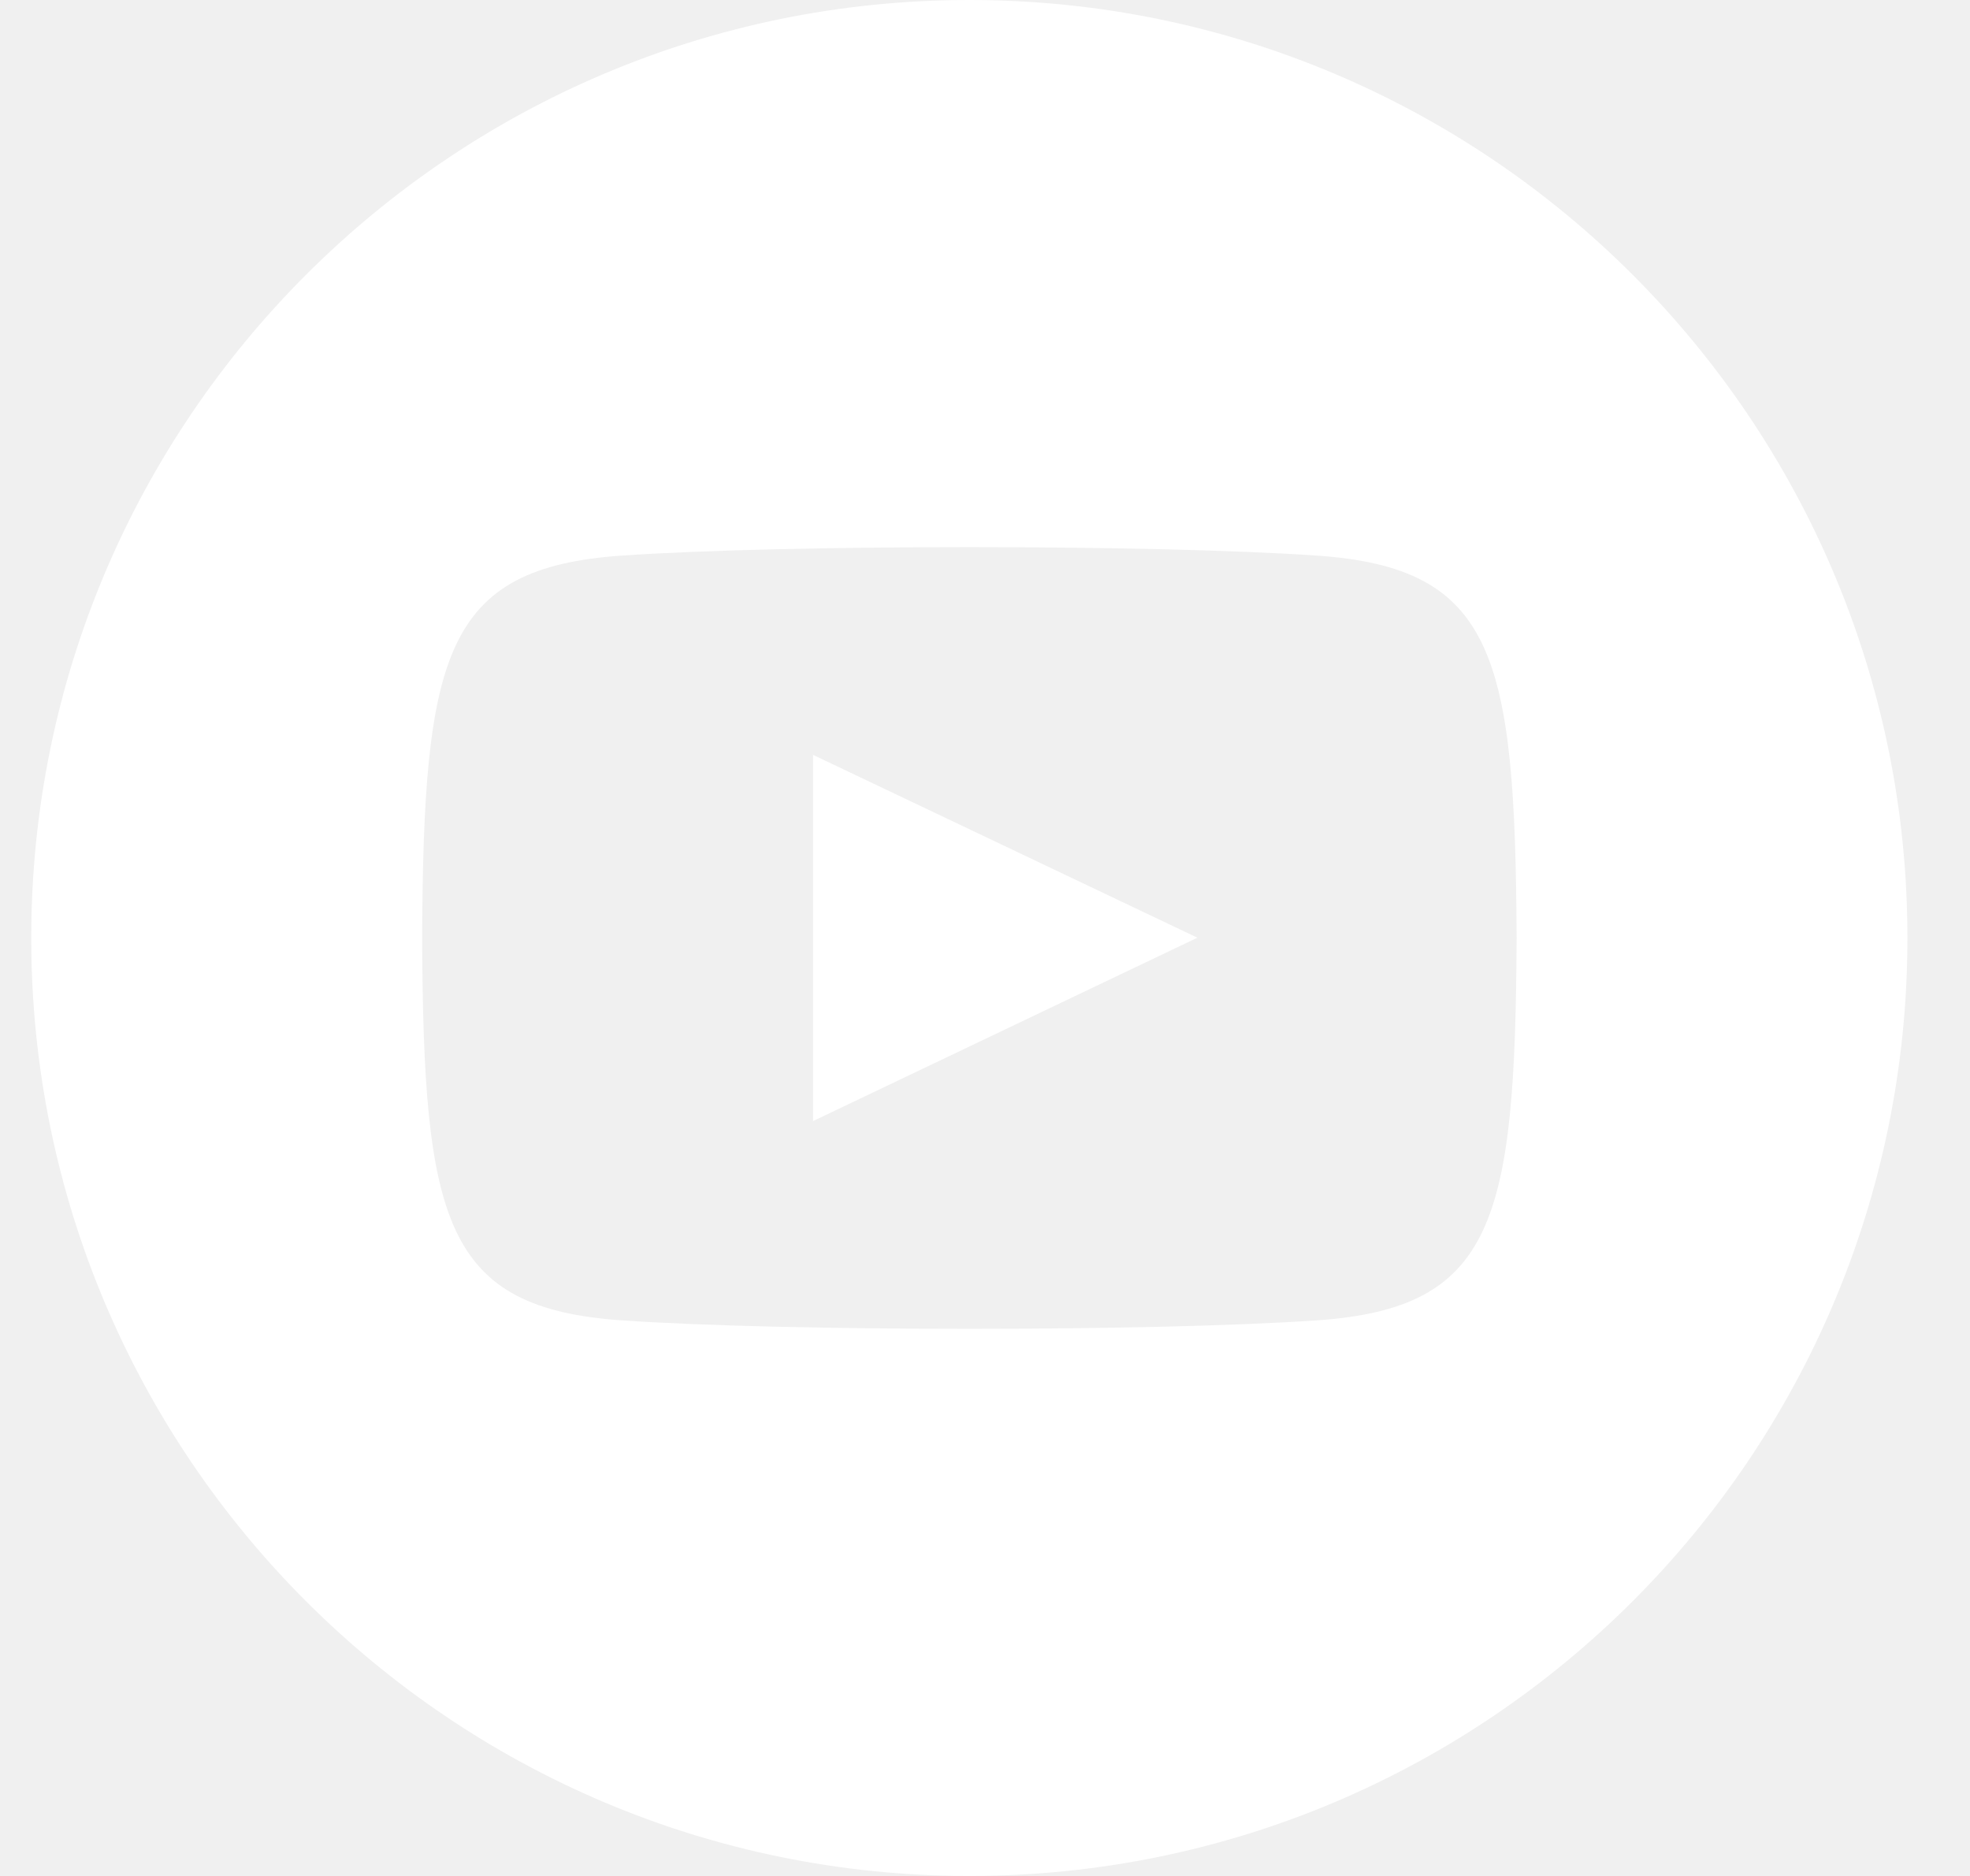
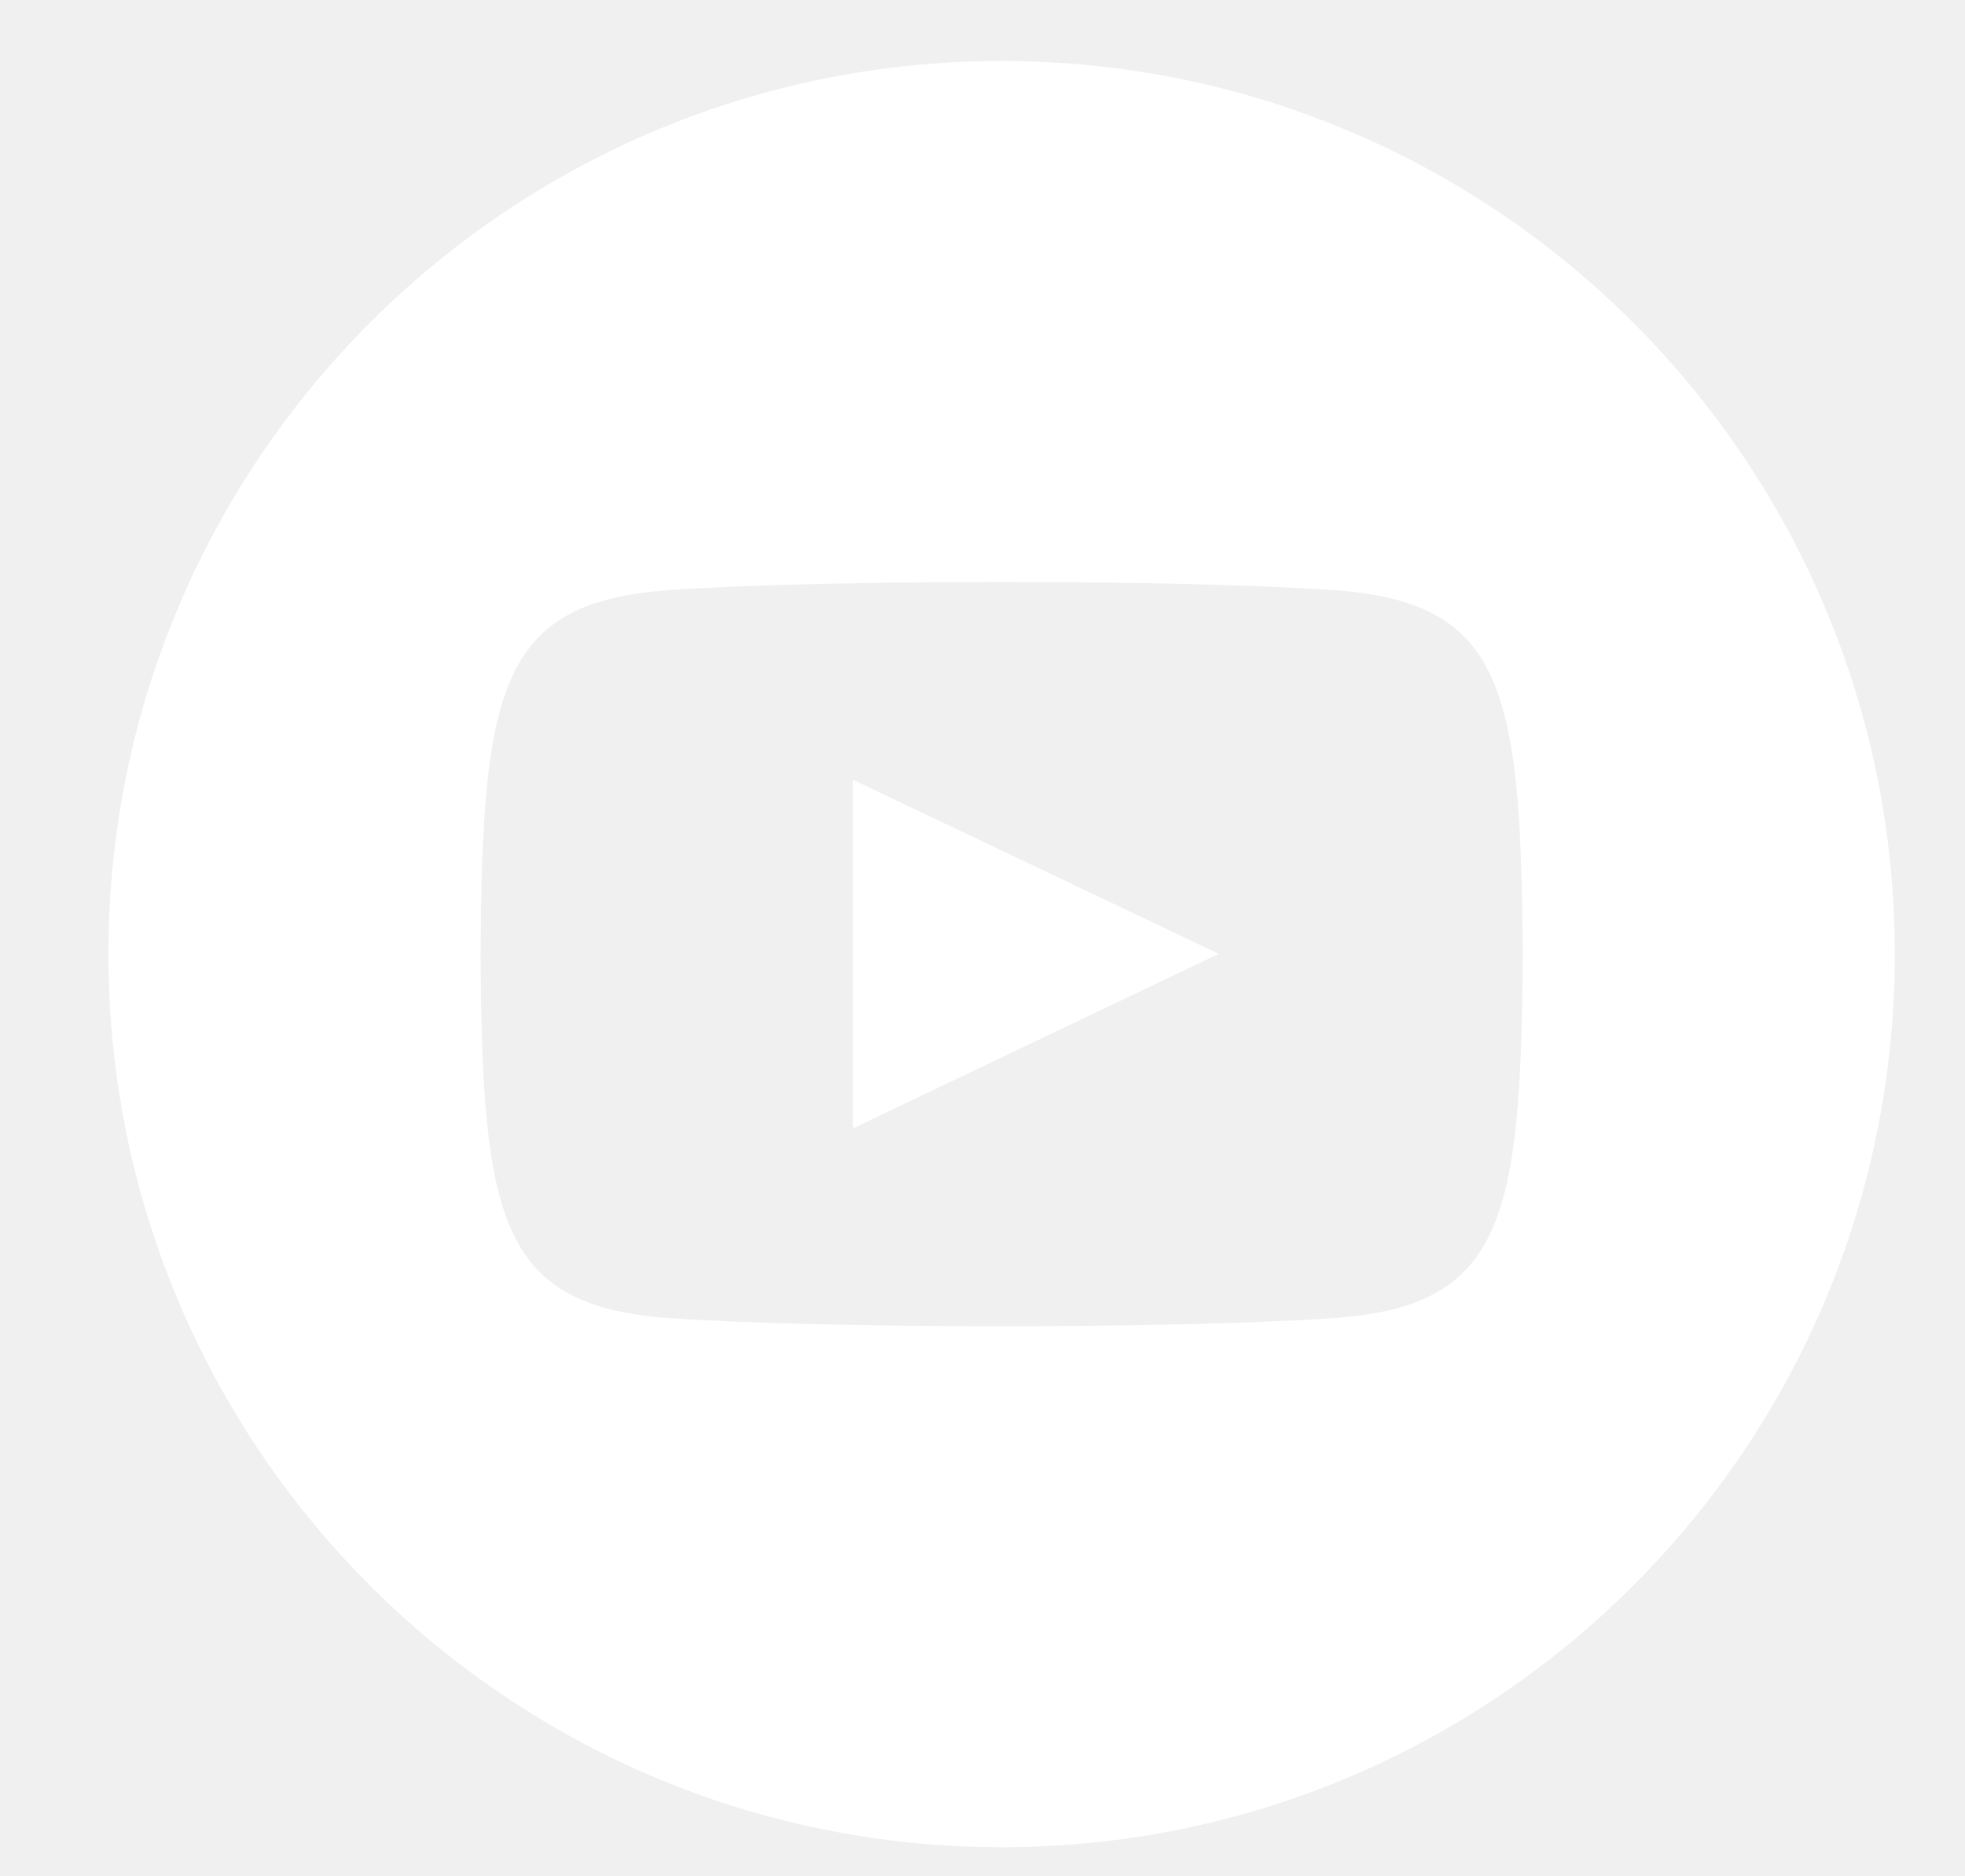
- <svg xmlns="http://www.w3.org/2000/svg" width="21" height="20">
-   <path fill="#FFF" d="M10.333 0c-5.522 0-10 4.478-10 10 0 5.523 4.478 10 10 10 5.523 0 10-4.477 10-10 0-5.522-4.477-10-10-10zm3.701 14.077c-1.752.12-5.653.12-7.402 0C4.735 13.947 4.514 13.018 4.5 10c.014-3.024.237-3.947 2.132-4.077 1.749-.12 5.651-.12 7.402 0 1.898.13 2.118 1.059 2.133 4.077-.015 3.024-.238 3.947-2.133 4.077zM8.667 8.048l4.097 1.949-4.097 1.955V8.048z" />
+ <svg xmlns="http://www.w3.org/2000/svg" width="22" height="21" viewBox="0 0 22 21" fill="none">
+   <g clip-path="url(#clip0_0_67)">
+     <path d="M11.214 0.683C5.692 0.683 1.214 5.161 1.214 10.683C1.214 16.206 5.692 20.683 11.214 20.683C16.737 20.683 21.214 16.206 21.214 10.683C21.214 5.161 16.737 0.683 11.214 0.683ZM14.915 14.76C13.163 14.88 9.262 14.88 7.513 14.76C5.616 14.63 5.395 13.701 5.381 10.683C5.395 7.659 5.618 6.736 7.513 6.606C9.262 6.486 13.164 6.486 14.915 6.606C16.813 6.736 17.033 7.665 17.048 10.683C17.033 13.707 16.81 14.63 14.915 14.76ZM9.548 8.731L13.645 10.68L9.548 12.635V8.731Z" fill="white" />
+   </g>
+   <defs>
+     <clipPath id="clip0_0_67">
+       <rect width="21" height="20" fill="white" transform="translate(0.881226 0.682983)" />
+     </clipPath>
+   </defs>
</svg>
